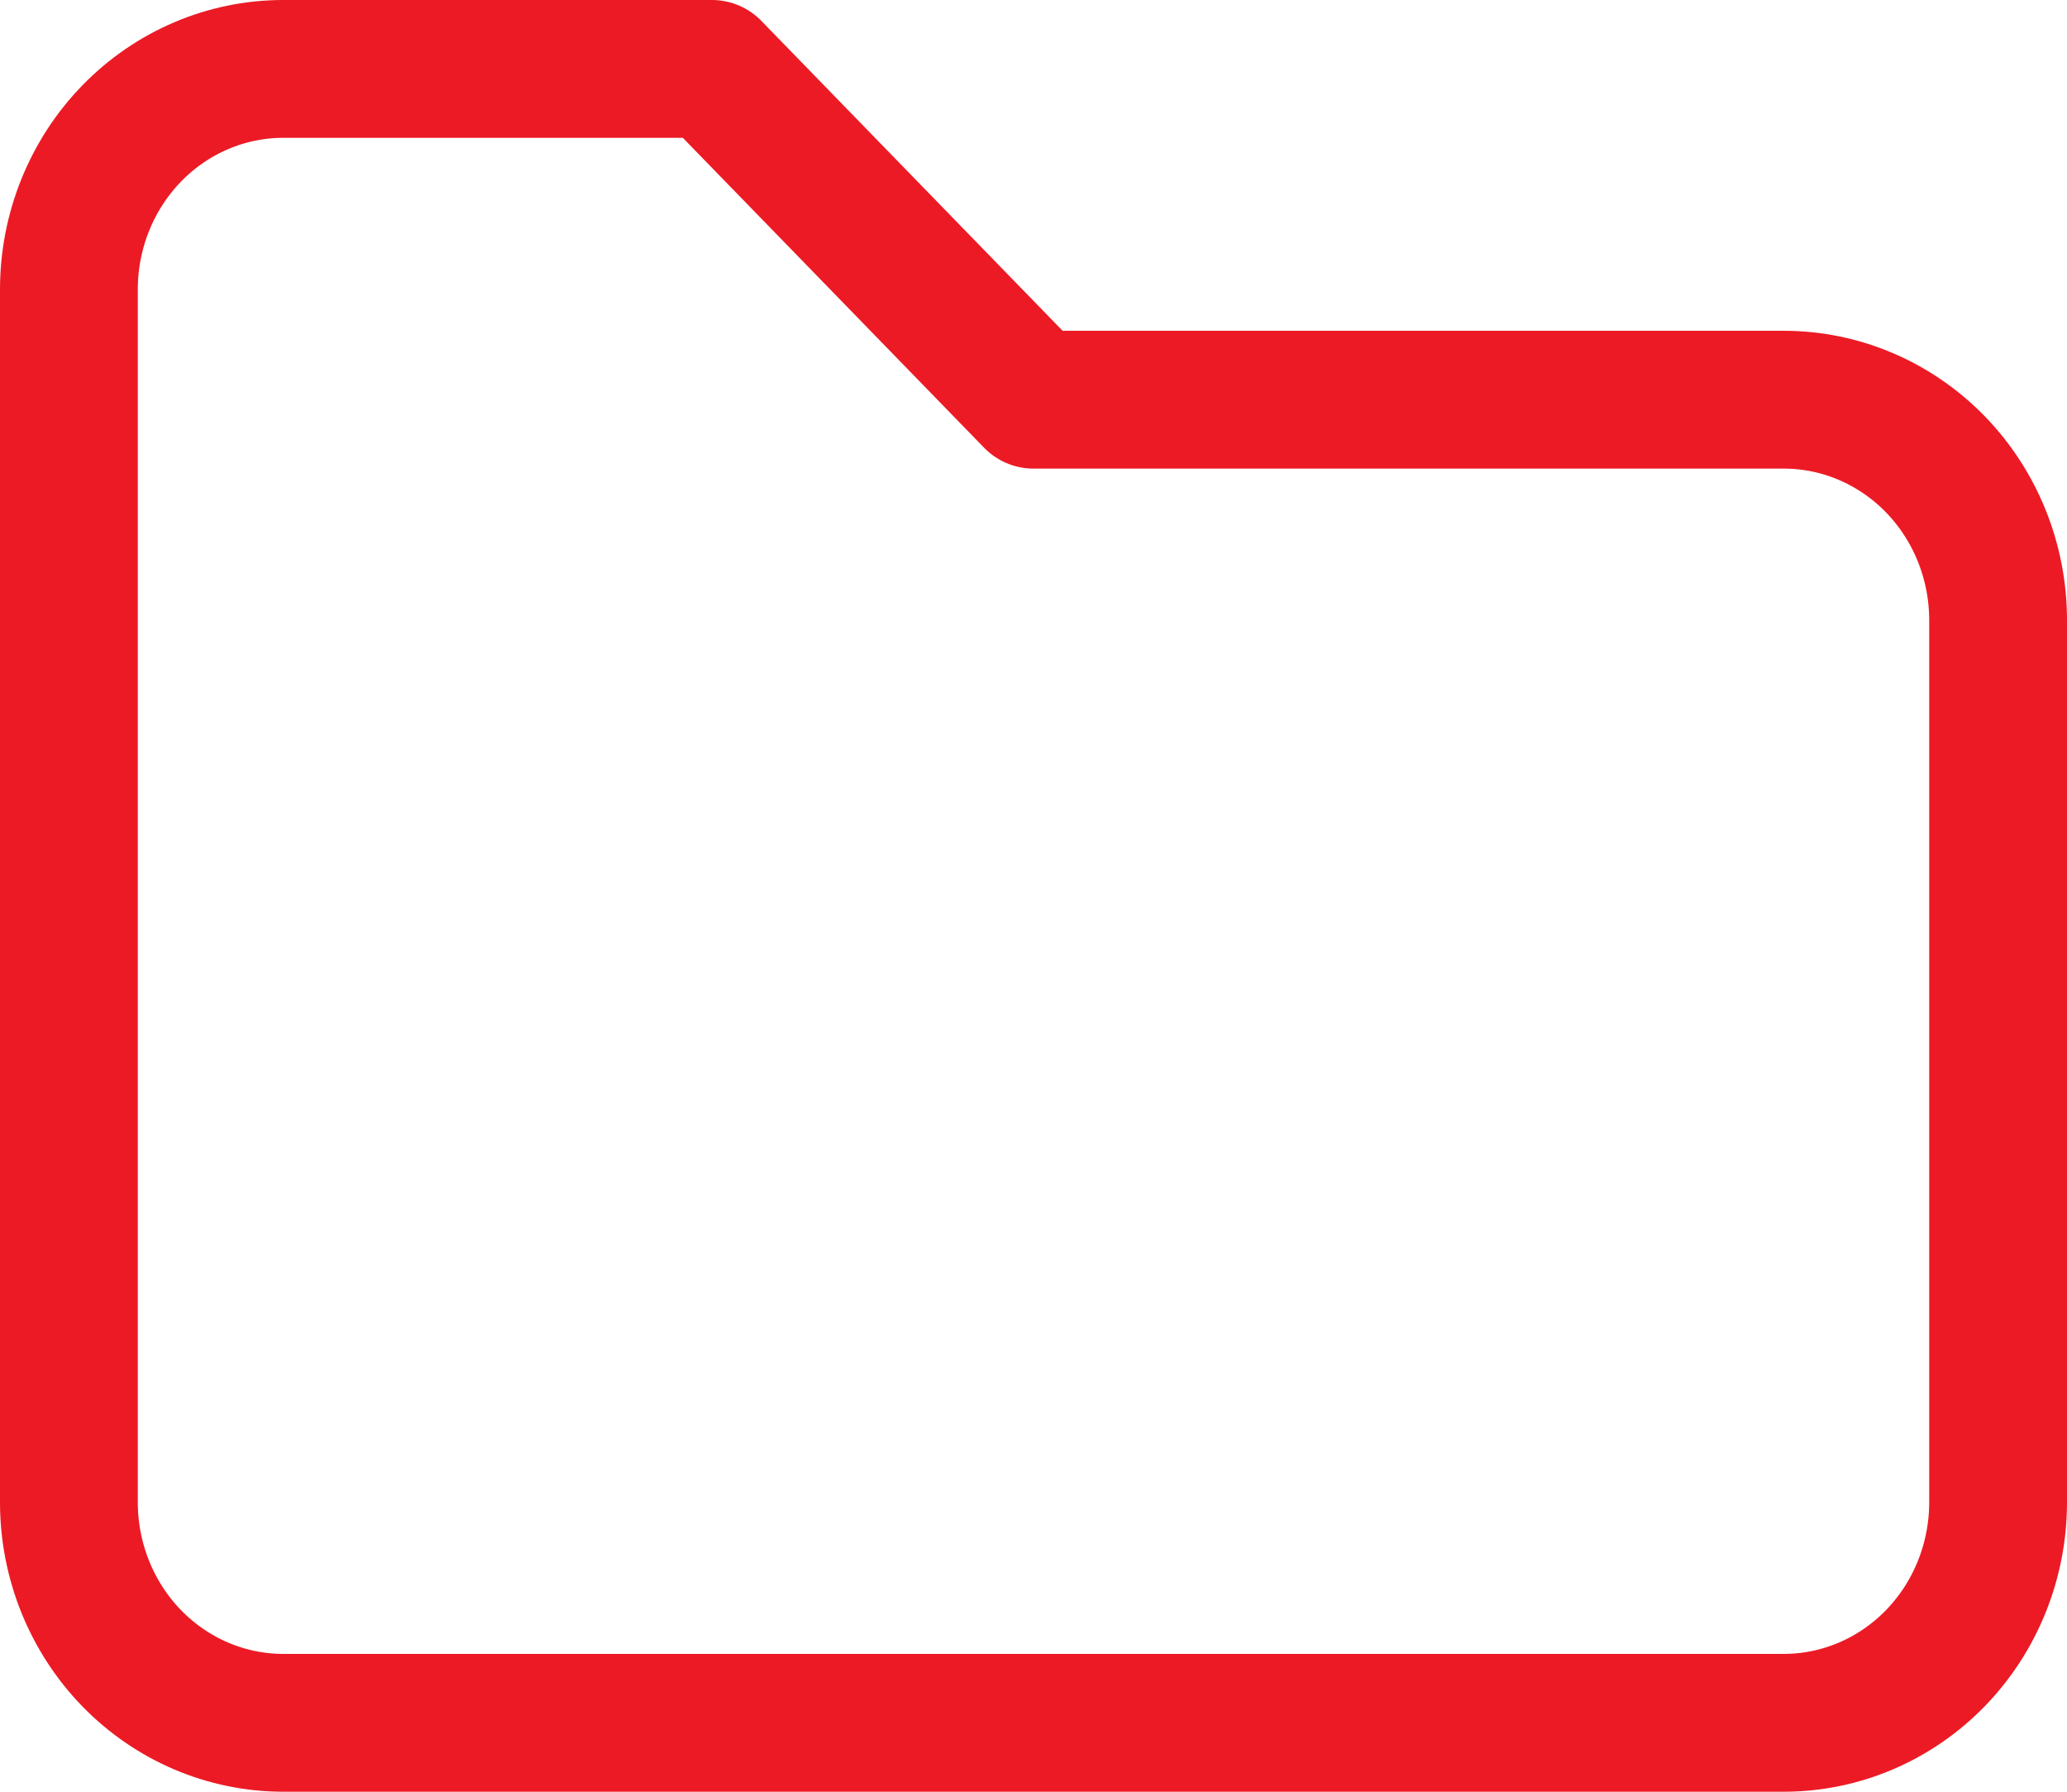
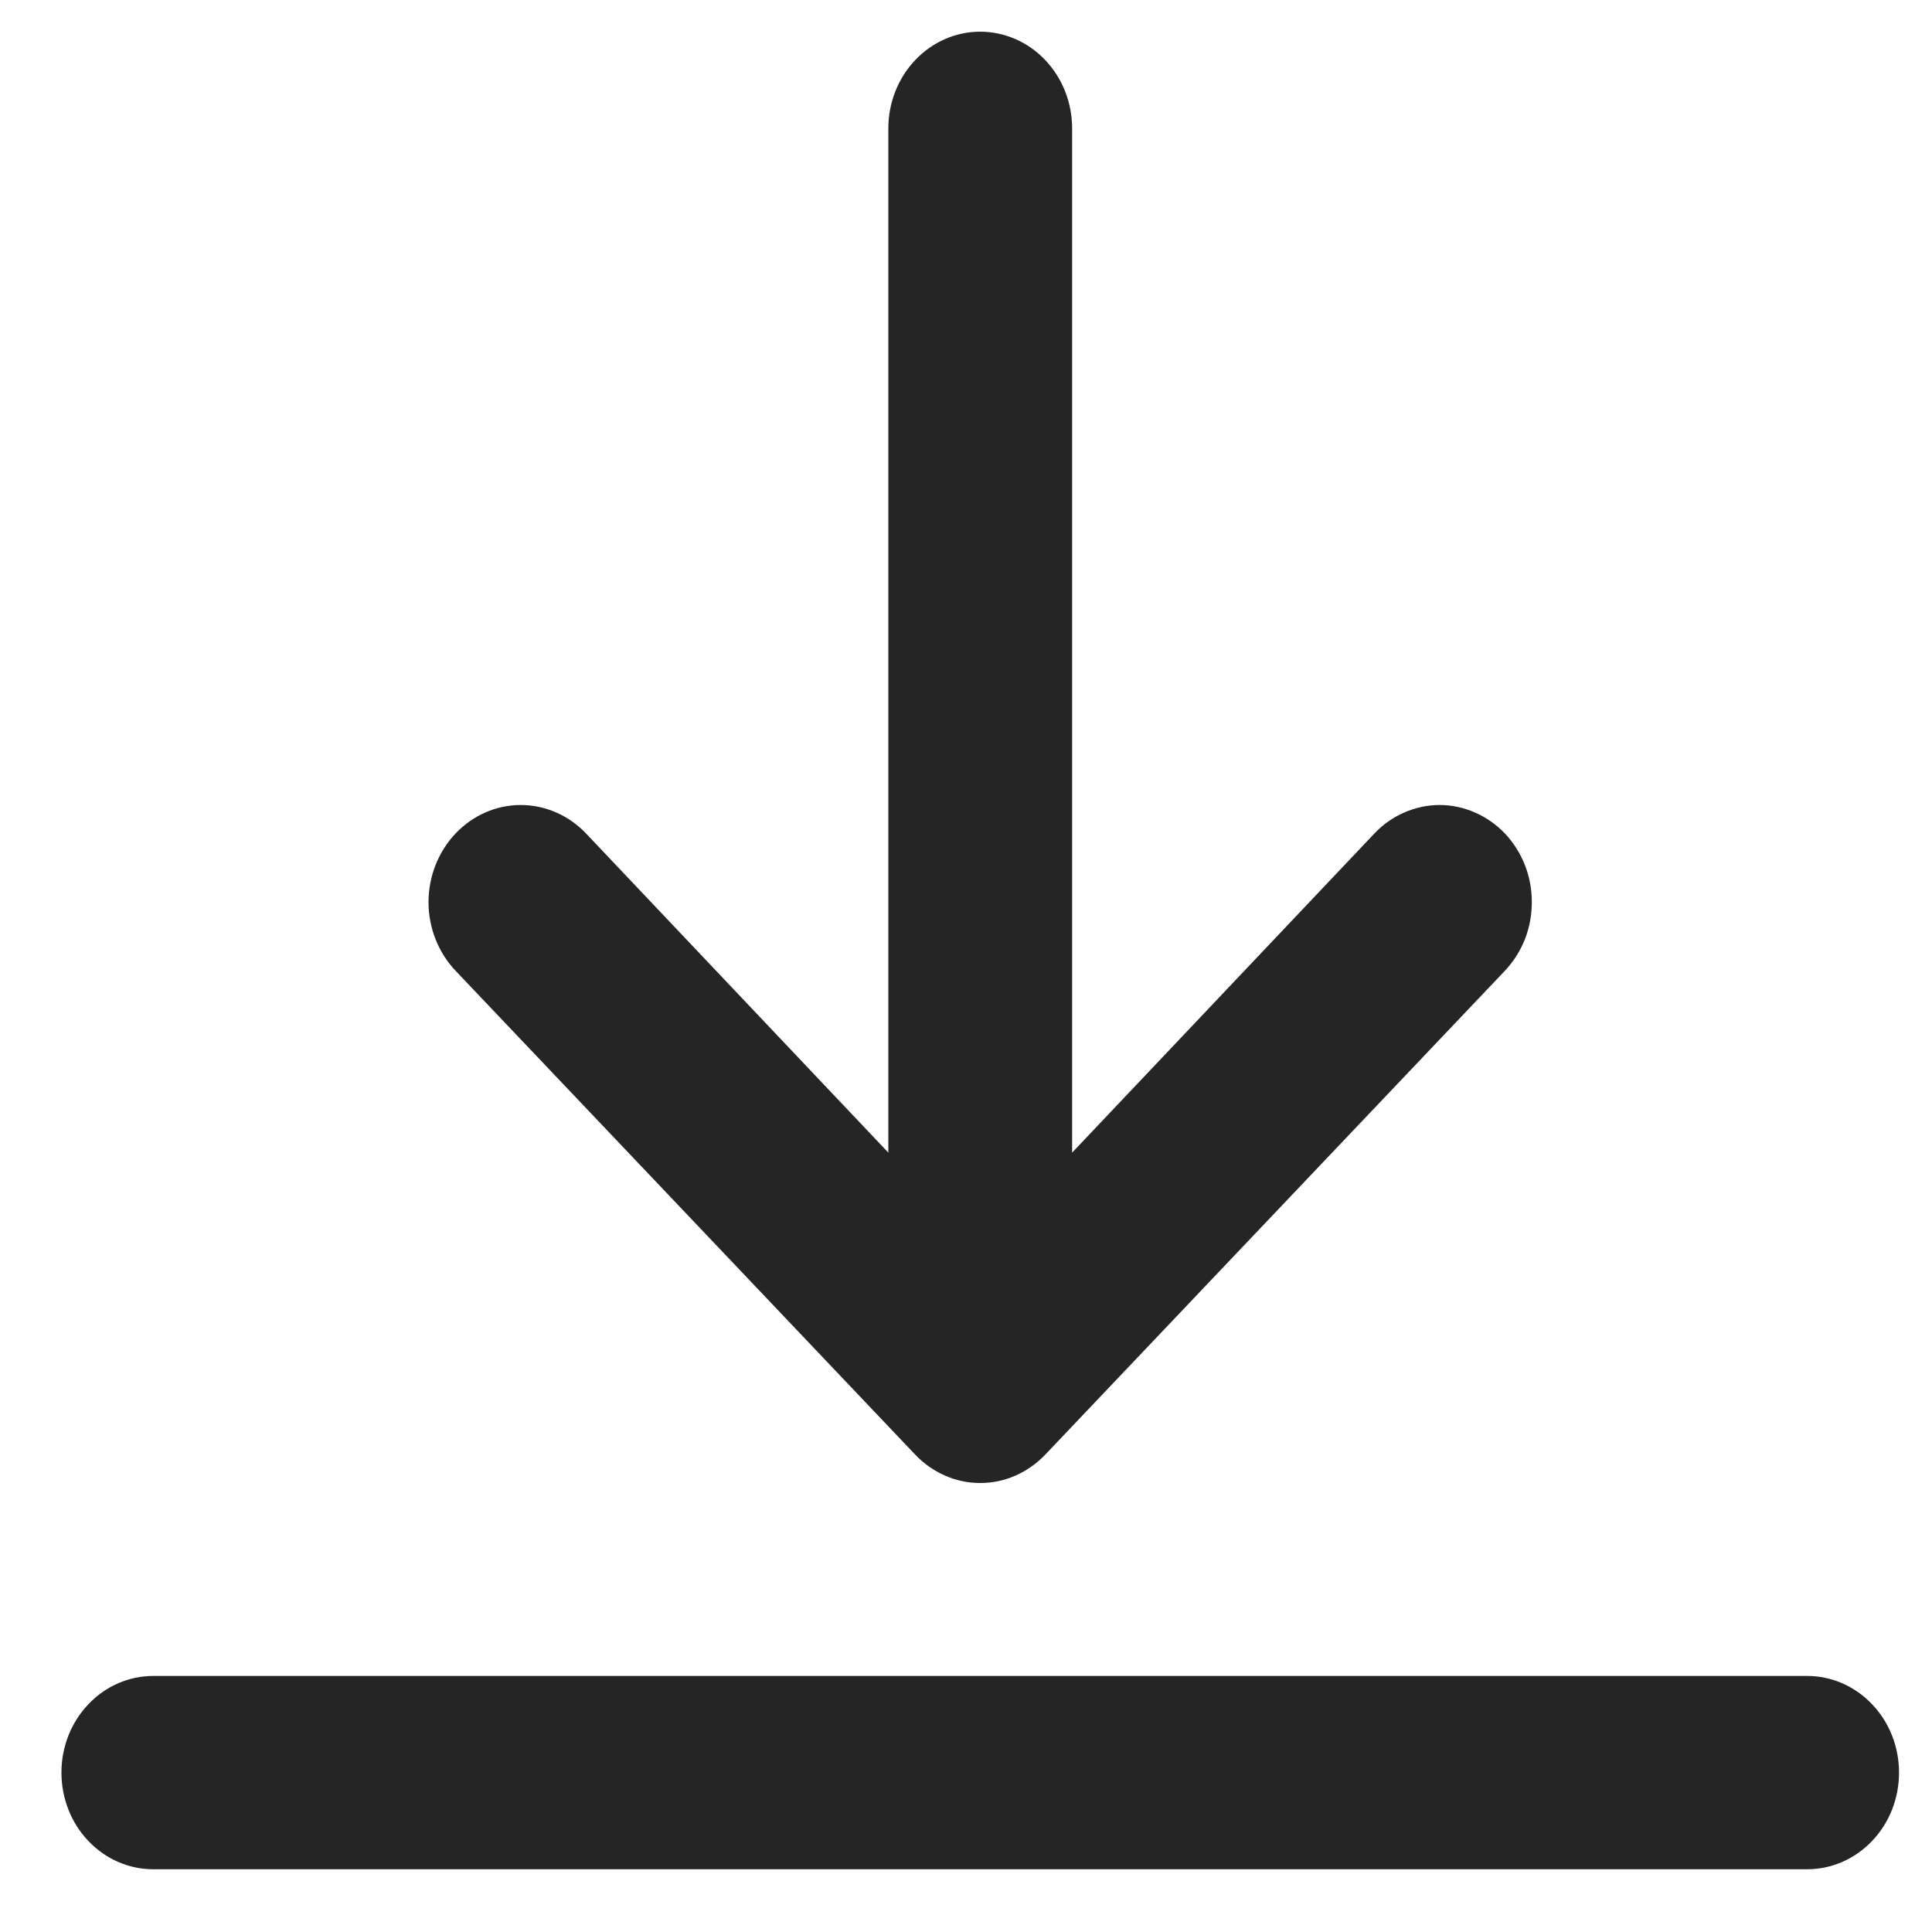
- <svg xmlns="http://www.w3.org/2000/svg" width="30" height="26" viewBox="0 0 30 26" fill="none">
-   <path d="M4.111 1H10.333L15 5.8H25.889C26.714 5.8 27.505 6.137 28.089 6.737C28.672 7.337 29 8.151 29 9V21.8C29 22.649 28.672 23.463 28.089 24.063C27.505 24.663 26.714 25 25.889 25H4.111C3.286 25 2.495 24.663 1.911 24.063C1.328 23.463 1 22.649 1 21.8V4.2C1 3.351 1.328 2.537 1.911 1.937C2.495 1.337 3.286 1 4.111 1Z" stroke="#EC1A25" stroke-width="2" stroke-linecap="round" stroke-linejoin="round" />
+ <svg xmlns="http://www.w3.org/2000/svg" width="15" height="15" viewBox="0 0 15 15" fill="none">
+   <path d="M14.03 13.012H1.19C1.001 13.012 0.819 13.091 0.686 13.232C0.552 13.372 0.477 13.563 0.477 13.762C0.477 13.962 0.552 14.153 0.686 14.293C0.819 14.434 1.001 14.513 1.19 14.513H14.03C14.22 14.513 14.401 14.434 14.535 14.293C14.669 14.153 14.744 13.962 14.744 13.762C14.744 13.563 14.669 13.372 14.535 13.232C14.401 13.091 14.22 13.012 14.03 13.012Z" fill="#252525" />
+   <path d="M7.61 0.246C7.421 0.246 7.24 0.325 7.106 0.466C6.972 0.607 6.897 0.798 6.897 0.997V8.949L4.55 6.471C4.416 6.33 4.233 6.25 4.043 6.25C3.853 6.25 3.671 6.33 3.537 6.471C3.403 6.613 3.327 6.804 3.327 7.004C3.327 7.204 3.403 7.396 3.537 7.537L7.104 11.292C7.17 11.362 7.249 11.418 7.336 11.456C7.423 11.495 7.516 11.514 7.61 11.514C7.704 11.514 7.798 11.495 7.885 11.456C7.972 11.418 8.05 11.362 8.117 11.292L11.684 7.537C11.75 7.467 11.803 7.384 11.839 7.293C11.875 7.201 11.893 7.103 11.893 7.004C11.893 6.905 11.875 6.807 11.839 6.716C11.803 6.624 11.75 6.541 11.684 6.471C11.617 6.401 11.538 6.346 11.451 6.308C11.364 6.27 11.271 6.25 11.177 6.25C11.083 6.25 10.99 6.27 10.903 6.308C10.816 6.346 10.737 6.401 10.671 6.471L8.324 8.949V0.997C8.324 0.798 8.249 0.607 8.115 0.466C7.981 0.325 7.799 0.246 7.61 0.246Z" fill="#252525" />
</svg>
